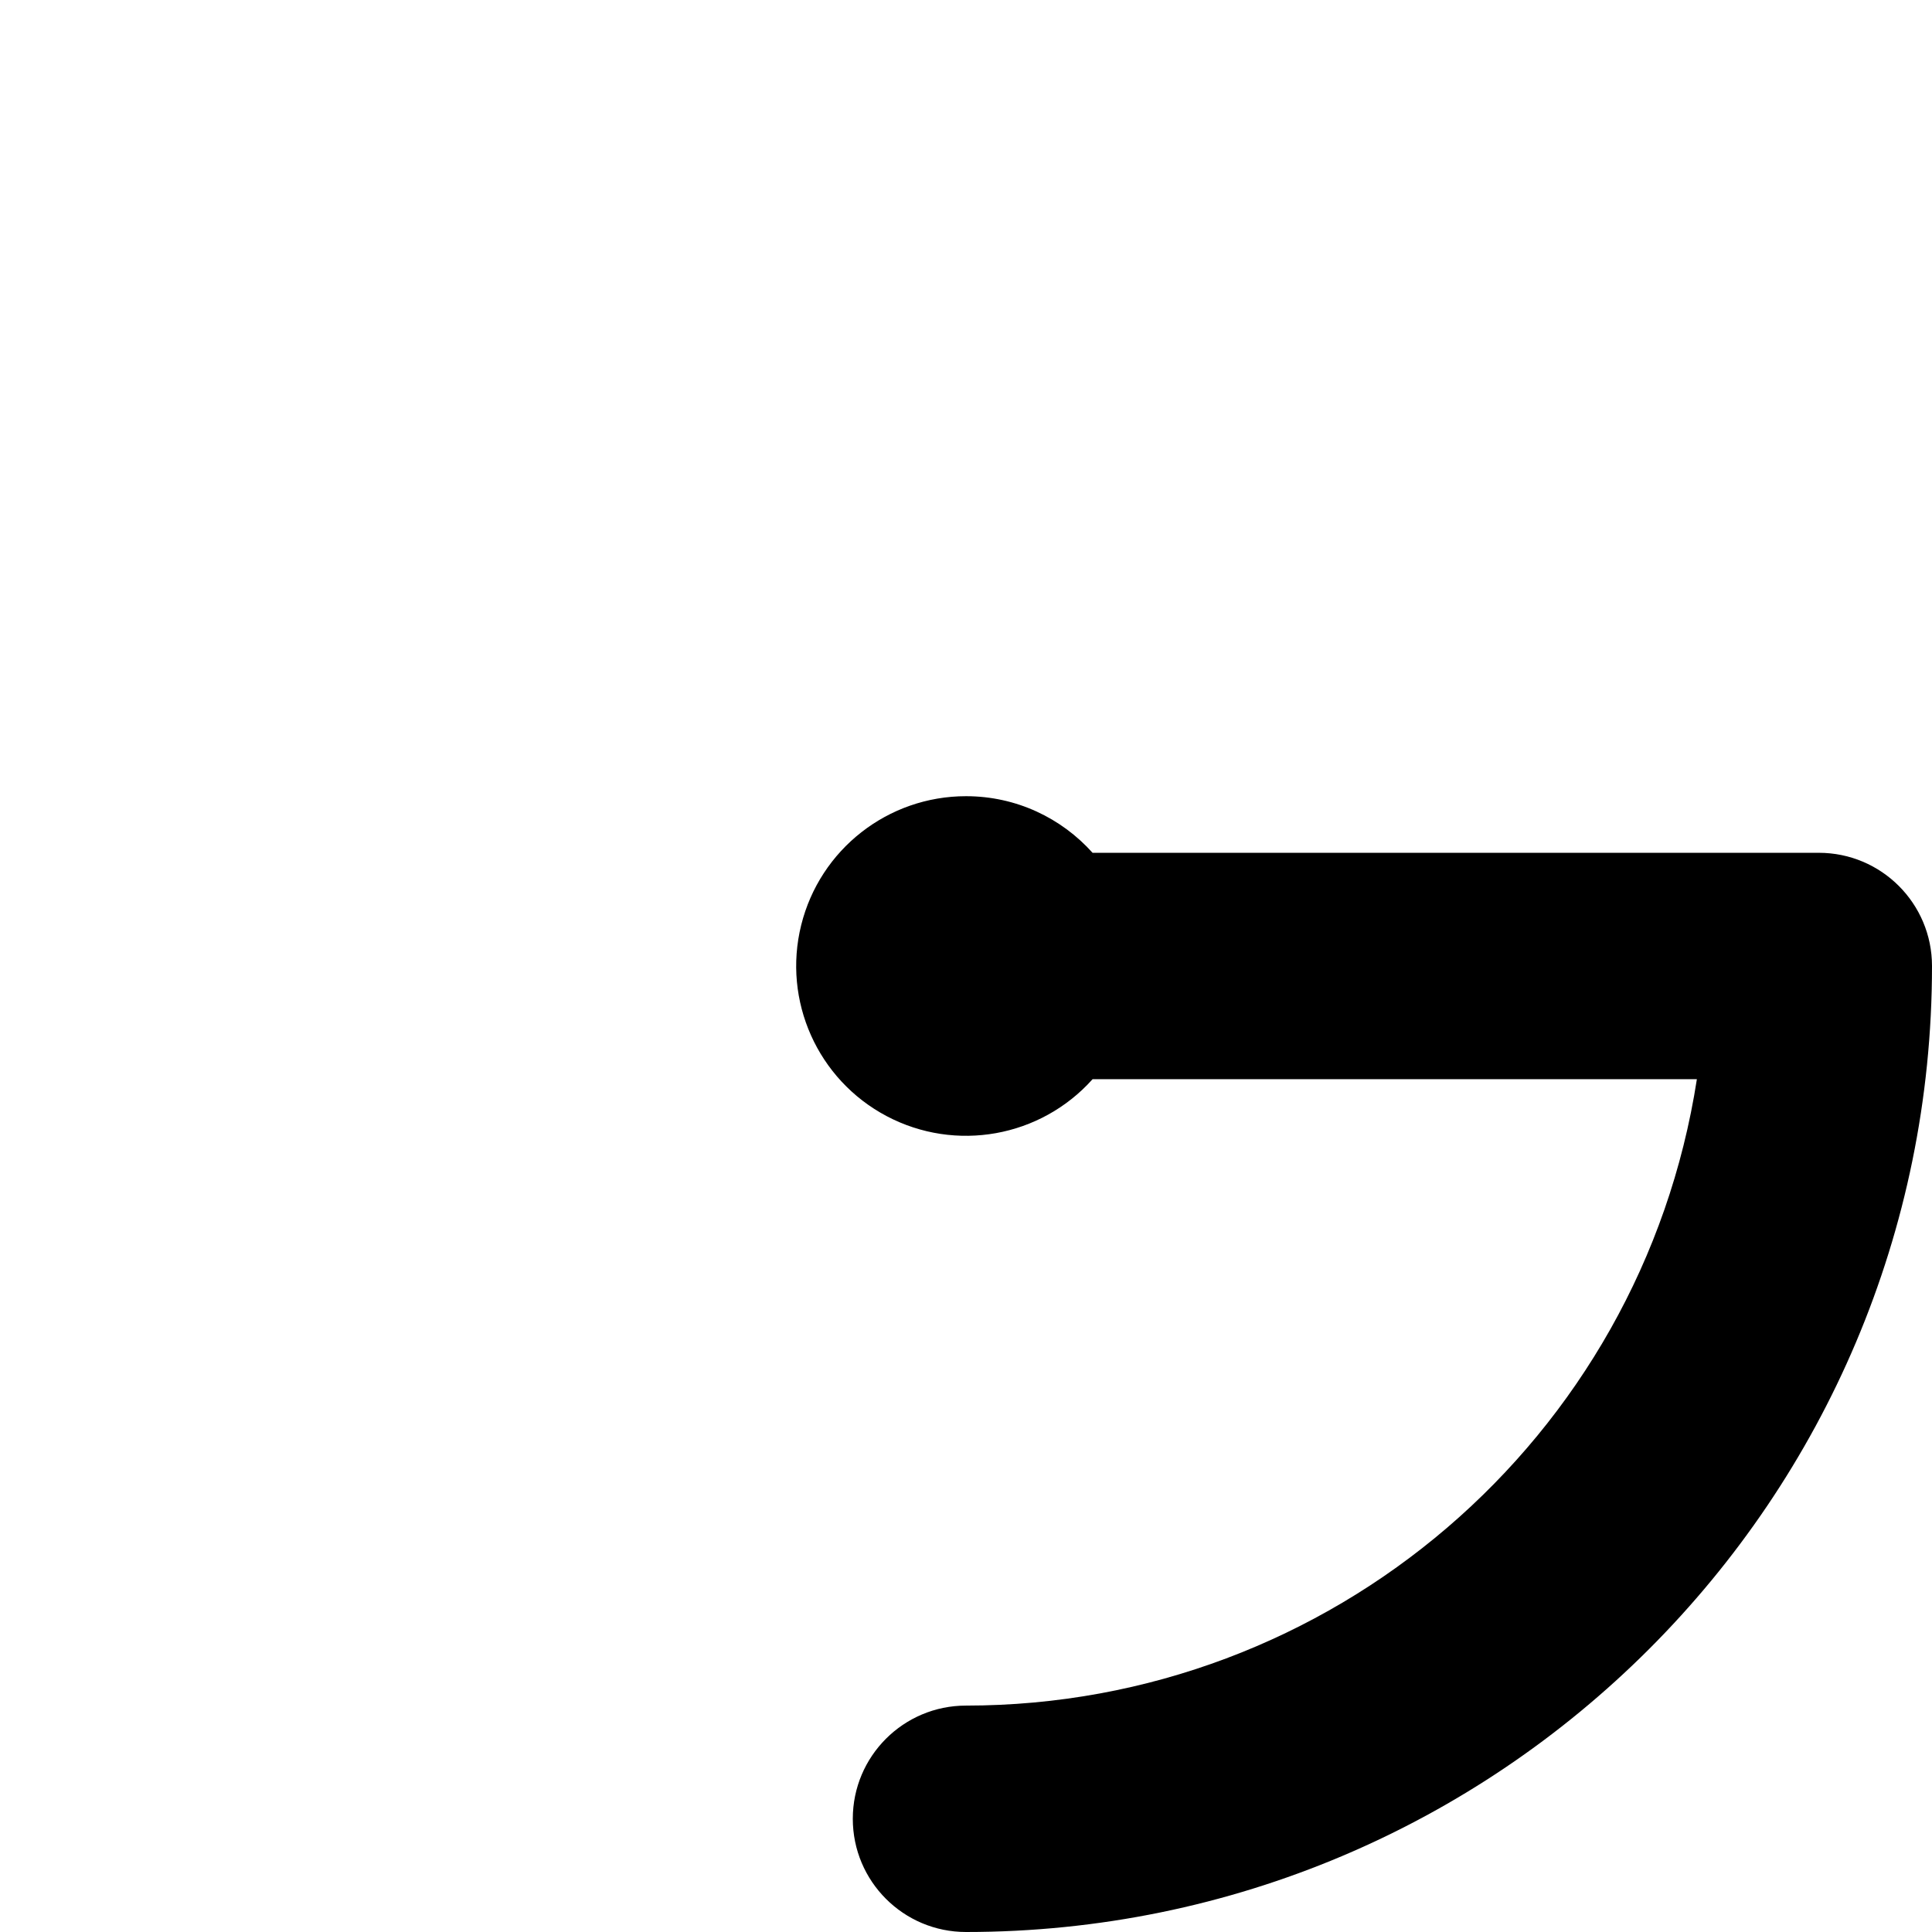
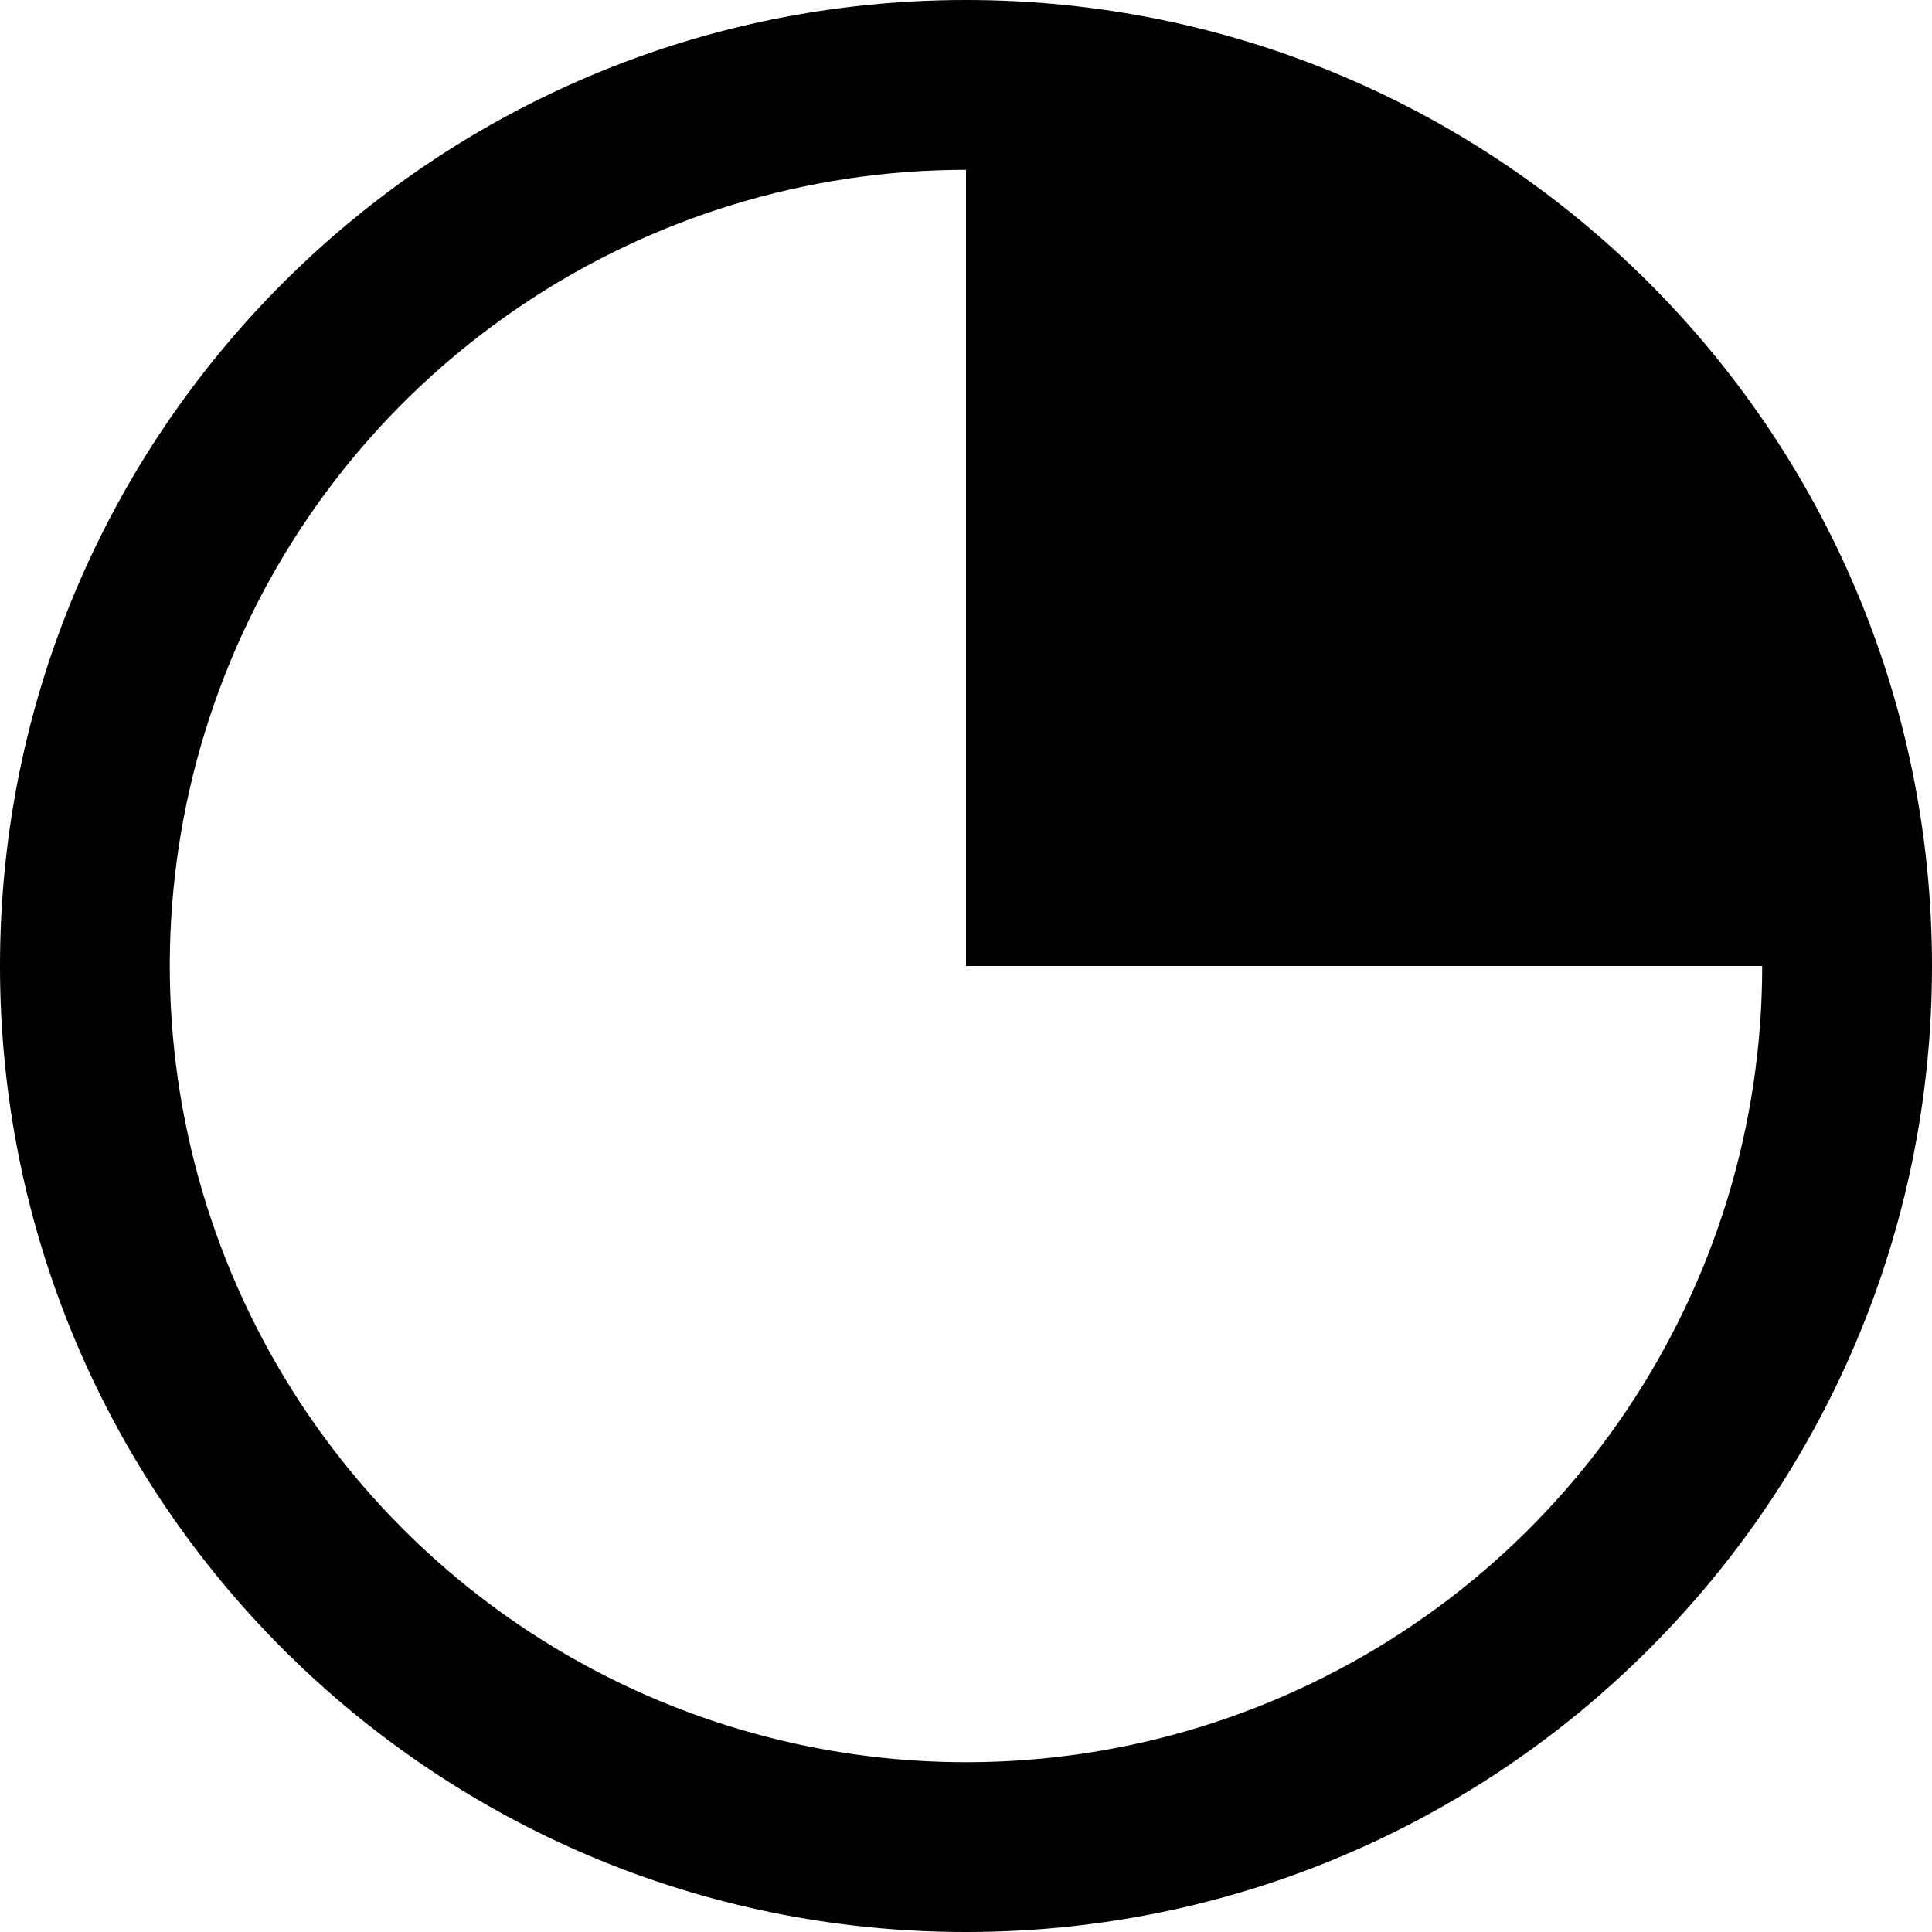
<svg xmlns="http://www.w3.org/2000/svg" fill="none" viewBox="0 0 512 512">
-   <path fill="currentColor" d="M256 211c13.33 0 25.3 5.8 33.54 15H482a30 30 0 0 1 30 30 255.99 255.99 0 0 1-256 256 30 30 0 0 1 0-60 196 196 0 0 0 193.69-166H289.54A45 45 0 1 1 256 211Z" />
+   <path fill="currentColor" d="M256 0c141.385 0 256 114.615 256 256S397.385 512 256 512 0 397.385 0 256 114.615 0 256 0Zm0 45A211.002 211.002 0 0 0 61.061 175.254 211 211 0 1 0 467 256H256V45Z" />
</svg>
